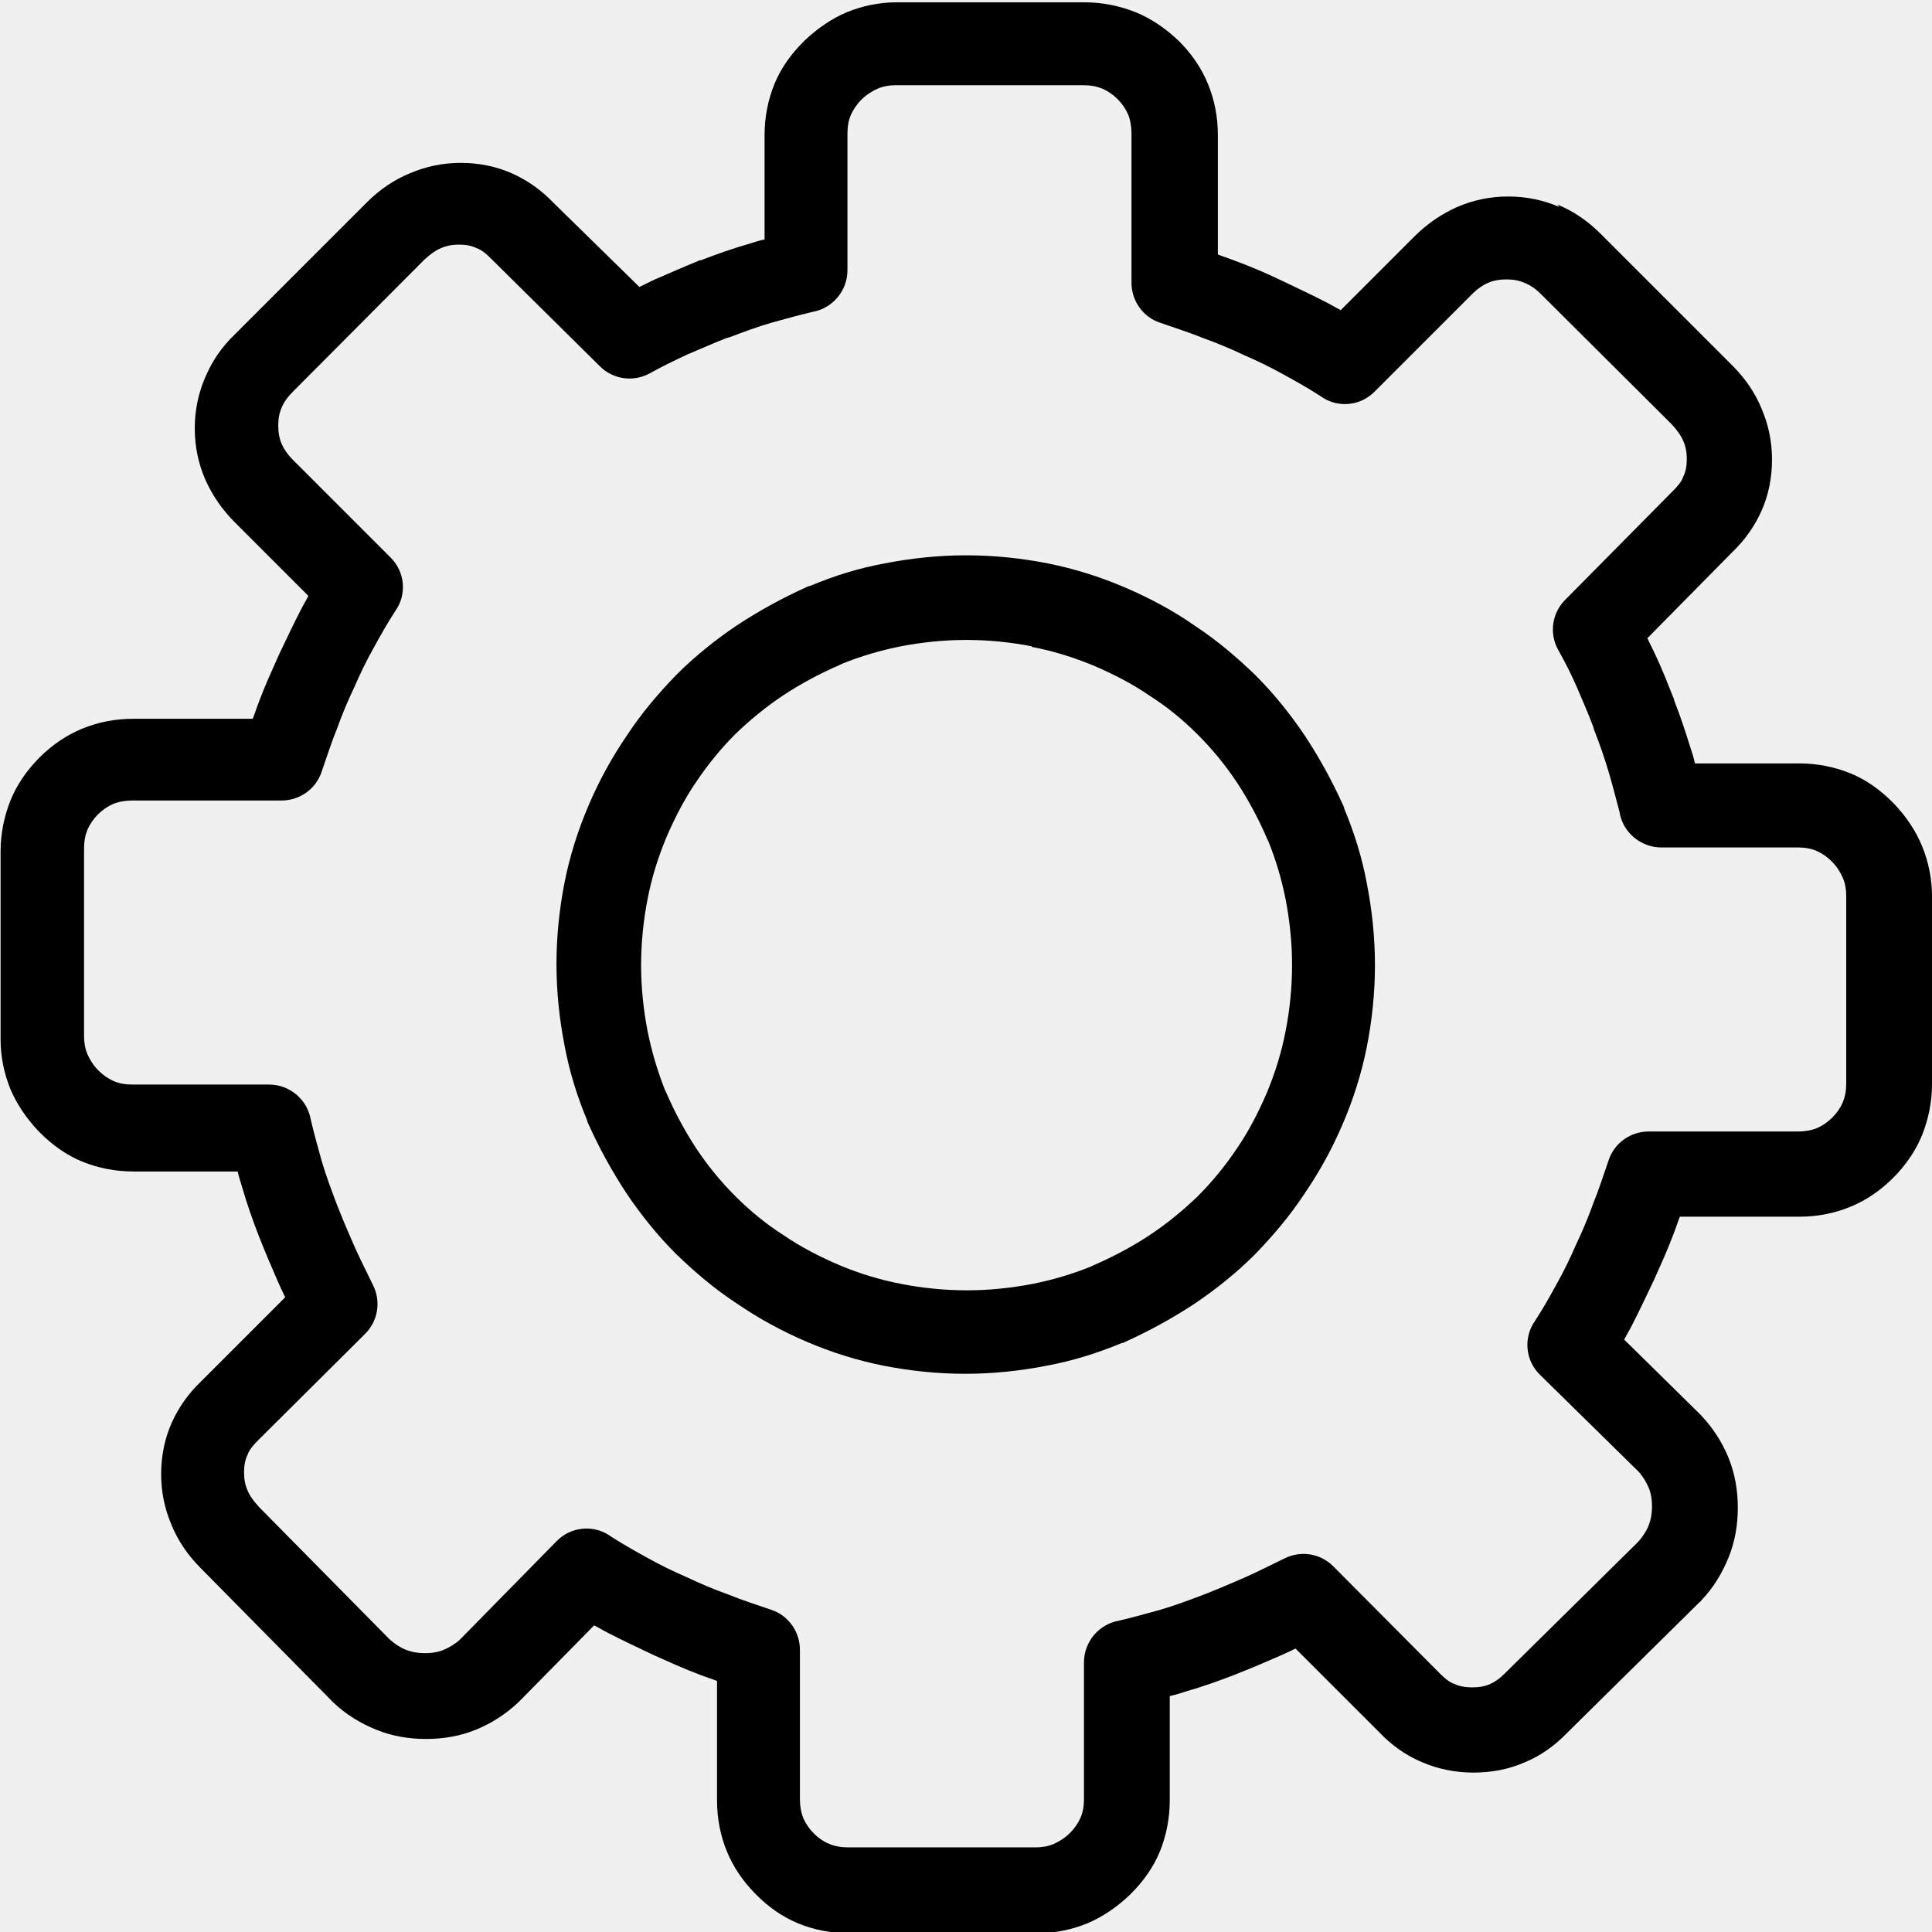
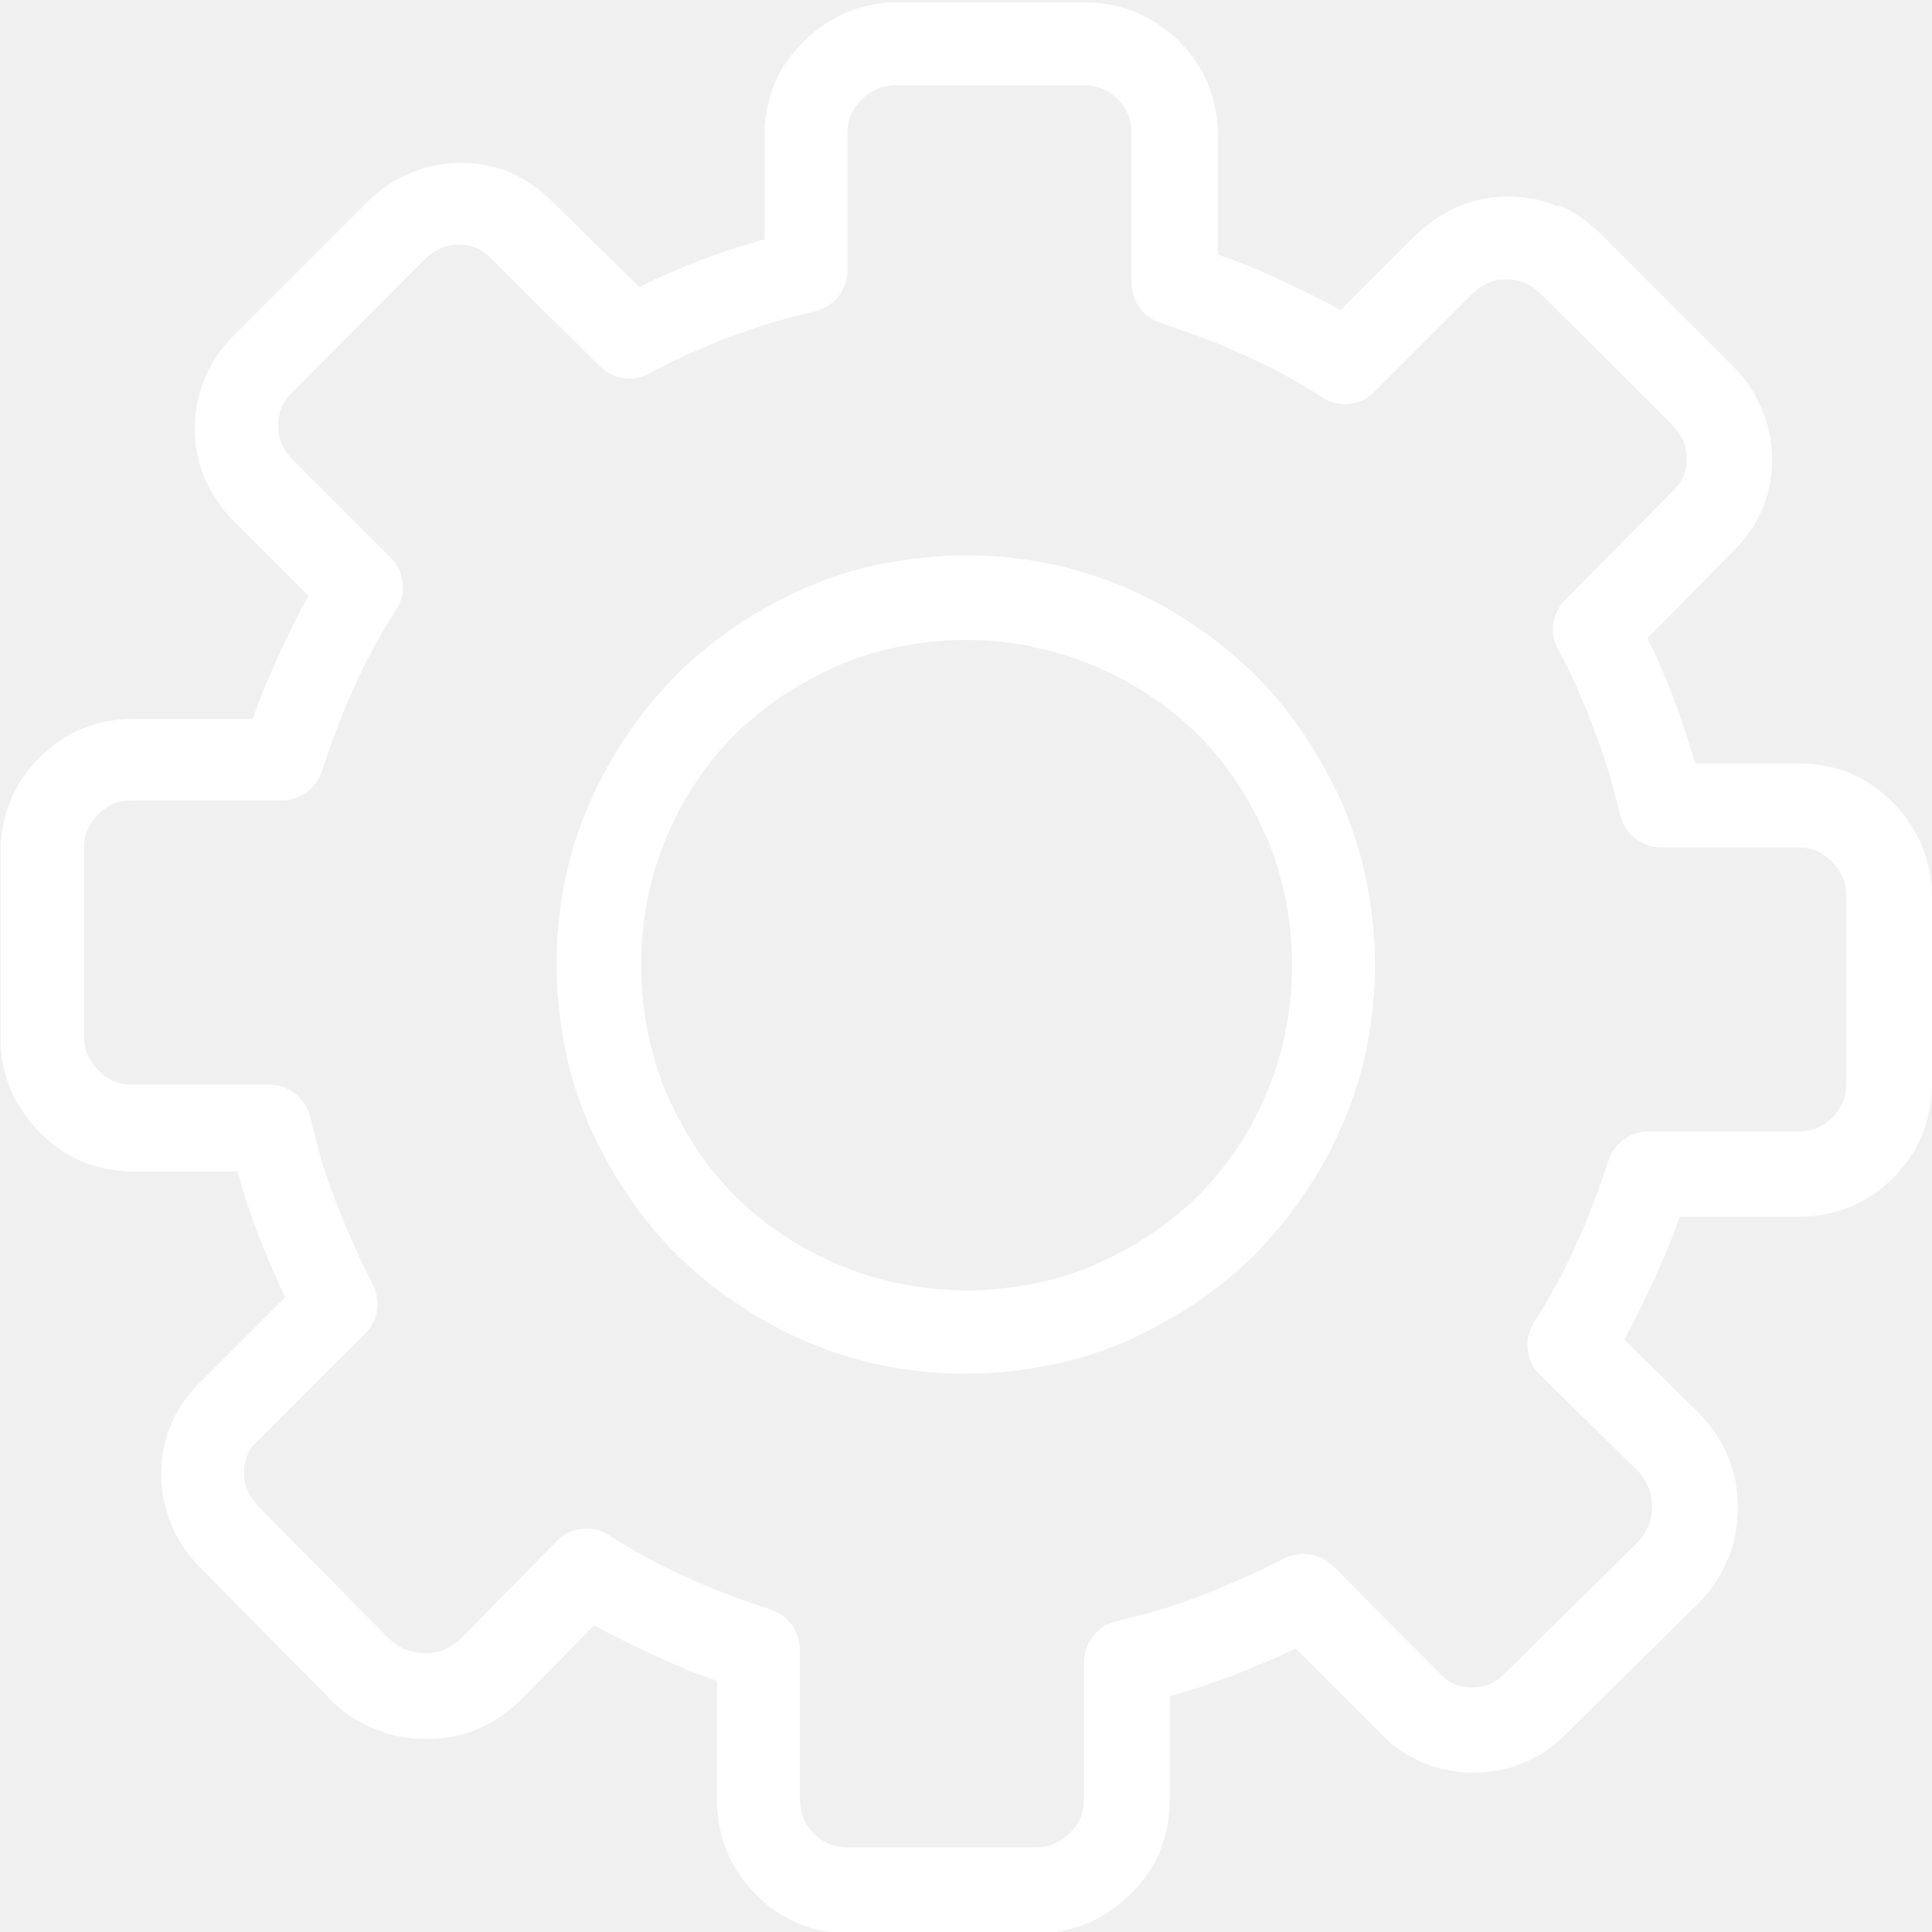
- <svg xmlns="http://www.w3.org/2000/svg" viewBox="0 0 3333 3333" shape-rendering="geometricPrecision" text-rendering="geometricPrecision" image-rendering="optimizeQuality" fill-rule="evenodd" clip-rule="evenodd">
+ <svg xmlns="http://www.w3.org/2000/svg" fill="white" viewBox="0 0 3333 3333" shape-rendering="geometricPrecision" text-rendering="geometricPrecision" image-rendering="optimizeQuality" fill-rule="evenodd" clip-rule="evenodd">
  <path d="M2658 507c-9-9-18-15-28-19-9-4-19-6-31-6s-23 2-32 6-18 10-27 19l-1 1-168 168c-25 25-64 28-92 8-20-13-41-25-63-37-23-13-46-24-69-34-23-11-47-21-72-30-22-9-47-17-73-26-31-10-50-39-50-69V230c0-12-2-23-6-33-4-9-10-18-18-26s-17-14-26-18c-10-4-20-6-33-6h-324c-11 0-22 2-31 6s-19 10-28 19c-8 8-14 17-18 26s-6 20-6 32v236c0 36-26 66-60 72-26 6-50 13-72 19-24 7-48 16-72 25-1 0-2 1-4 1-21 8-43 18-67 28-24 11-46 22-66 33-29 16-64 10-86-12L849 448l-2-2c-8-8-16-15-25-18-8-4-18-6-30-6s-22 2-31 6c-10 4-19 11-29 20L506 675c-9 9-16 18-20 28-4 9-6 19-6 31s2 23 6 32 10 18 19 27l1 1 168 168c25 25 28 64 8 92-13 20-25 41-37 63-13 23-24 46-34 69-11 23-21 47-30 72-9 22-17 47-26 73-10 31-39 50-69 50H228c-12 0-23 2-33 6-9 4-18 10-26 18s-14 17-18 26c-4 10-6 20-6 33v324c0 11 2 22 6 31s10 19 19 28c8 8 17 14 26 18s20 6 32 6h236c36 0 66 26 72 60 6 26 13 50 19 72 7 24 16 48 25 72 9 23 19 47 30 72s23 48 33 69c15 29 9 63-13 85l-184 183-1 1c-8 8-15 16-18 25-4 8-6 18-6 30s2 22 6 31c4 10 11 19 20 29l225 228c9 8 18 14 28 18s21 6 33 6 24-2 33-6 18-9 27-17l167-170c25-26 65-29 93-9 20 13 41 25 63 37 23 13 46 24 69 34 23 11 47 21 72 30 22 9 47 17 73 26 31 10 50 39 50 69v258c0 12 2 23 6 33 4 9 10 18 18 26 16 16 35 24 59 24h324c11 0 22-2 31-6s19-10 28-19c8-8 14-17 18-26s6-20 6-32v-236c0-36 26-66 60-72 26-6 50-13 72-19 24-7 48-16 72-25 23-9 47-19 72-30s48-23 69-33c29-15 63-9 85 13l183 184 1 1c8 8 16 15 25 18 8 4 19 6 31 6s23-2 31-6c9-4 17-10 25-18l3-3 227-224c8-9 14-18 18-28s6-21 6-33-2-24-6-33-9-18-17-27l-170-167c-26-25-29-65-9-93 13-20 25-41 37-63 13-23 24-46 34-69 11-23 21-47 30-72 9-22 17-47 26-73 10-31 39-50 69-50h258c12 0 23-2 33-6 9-4 18-10 26-18s14-17 18-26c4-10 6-20 6-33v-324c0-11-2-22-6-31s-10-19-19-28c-8-8-17-14-26-18s-20-6-32-6h-236c-36 0-67-27-72-61-6-23-12-46-19-70-7-23-15-47-25-72 0-1-1-2-1-4-9-24-19-47-28-68-10-23-21-45-33-66-16-29-10-64 12-86l184-186 2-2c8-8 15-16 18-25 4-8 6-18 6-30s-2-22-6-31c-4-10-11-19-20-29l-227-226zm29-154c27 11 52 28 74 50l227 227 1 1c22 22 39 47 50 74 12 28 18 57 18 88s-6 61-18 88-29 51-51 72l-146 148c4 9 9 18 13 27 12 25 22 51 32 76 1 1 1 2 1 4 10 25 19 52 28 81 3 9 6 18 8 28h180c31 0 61 6 88 17s51 28 73 50l2 2c21 22 38 47 49 74s17 56 17 86v324c0 31-6 60-17 88-11 27-28 52-50 74s-47 39-74 50-56 17-88 17h-206c-4 10-7 20-11 30-10 27-22 53-34 80-13 27-25 53-38 78-4 8-9 16-13 24l129 127 3 3c21 22 37 47 48 74s16 56 16 86-5 59-16 86-26 52-47 74c-1 1-1 2-2 2l-229 226c-21 22-46 40-73 51-27 12-57 18-89 18-31 0-61-6-89-18s-52-29-73-51l-145-145c-10 5-19 9-28 13-25 11-51 22-79 33-26 10-54 20-82 28-9 3-19 6-28 8v180c0 31-6 61-17 88s-28 51-50 73l-2 2c-22 21-47 38-73 49-27 11-56 17-86 17h-324c-64 0-118-22-162-67-22-22-39-47-50-74s-17-56-17-88v-206c-10-4-20-7-30-11-27-10-53-22-80-34-27-13-53-25-78-38-8-4-16-9-24-13l-127 129-3 3c-22 21-47 37-74 48s-56 16-86 16-59-5-86-16-52-26-74-47c-1-1-2-1-2-2l-227-230c-22-22-39-47-50-74-12-28-18-57-18-88s6-61 18-88 29-51 51-72l145-145c-5-10-9-19-13-28-11-25-22-51-33-79-10-26-20-54-28-82-3-10-6-19-8-28H230c-31 0-61-6-88-17s-51-28-73-50l-2-2c-21-22-38-47-49-73-11-27-17-56-17-86v-324c0-31 6-60 17-88 11-27 28-52 50-74s47-39 74-50 56-17 88-17h206c4-10 7-20 11-30 10-27 22-53 34-80 13-27 25-53 38-78 4-8 9-16 13-24L405 901c-22-22-39-47-51-74-12-28-18-57-18-88s6-60 18-88 28-52 51-74l227-227 1-1c22-22 47-39 74-50 28-12 57-18 88-18s61 6 88 18 51 29 72 51l148 145c9-4 18-9 27-13 23-10 48-21 75-32 1-1 2-1 4-1 26-10 54-20 82-28 9-3 19-6 28-8V233c0-31 6-61 17-88s28-51 50-73l2-2c22-21 47-38 73-49 27-11 56-17 86-17h324c31 0 60 6 88 17 27 11 52 28 75 50 22 22 39 47 50 74s17 56 17 88v206c10 4 20 7 30 11 27 10 53 21 80 34s53 25 78 38c8 4 16 9 24 13l127-127c22-22 47-39 74-51 28-12 57-18 88-18s60 6 88 18zM1667 958c48 0 95 5 141 14 45 9 90 23 134 42 42 18 83 40 120 66 38 25 72 54 104 85 32 32 60 67 85 104 25 38 47 78 66 120 1 2 2 4 2 6 18 43 31 86 39 129 9 46 14 93 14 141s-5 95-14 141c-9 45-23 90-42 134-18 42-40 82-66 120-25 38-54 72-85 104-32 32-67 60-104 85-38 25-78 47-120 66-2 1-4 2-6 2-43 18-86 31-129 39-46 9-93 14-141 14s-95-5-141-14c-45-9-90-23-134-42-42-18-82-40-120-66-38-25-72-54-104-85-32-32-60-67-85-104-25-38-47-78-66-120-1-2-2-4-2-6-18-43-31-86-39-129-9-46-14-93-14-141s5-95 14-141c9-45 23-90 42-134 18-42 40-82 66-120 25-38 54-72 85-104 32-32 67-60 104-85 38-25 78-47 120-66 2-1 4-2 6-2 43-18 85-31 129-39 46-9 93-14 141-14zm113 157c-36-7-74-11-113-11s-76 4-113 11c-35 7-69 17-101 30-1 1-3 1-4 2-35 15-68 33-97 52-30 20-57 42-83 67-25 25-48 53-68 83-20 29-37 62-52 97-14 34-25 69-32 106-7 36-11 74-11 113s4 76 11 113c7 35 17 69 30 102 1 1 1 3 2 4 15 35 33 68 52 97 20 30 42 57 68 83 25 25 53 48 83 67 29 20 62 37 97 52 34 14 69 25 106 32 36 7 74 11 113 11s76-4 113-11c35-7 69-17 101-30 1-1 3-1 4-2 35-15 68-33 97-52 30-20 57-42 83-67 25-25 48-53 68-83 20-29 37-62 52-97 14-34 25-69 32-106 7-36 11-74 11-113s-4-76-11-113c-7-35-17-69-30-101-1-1-1-3-2-4-15-35-33-68-52-97-20-30-42-57-68-83-25-25-53-48-83-67-29-20-62-37-97-52-34-14-69-25-106-32z" fill-rule="nonzero" />
</svg>
